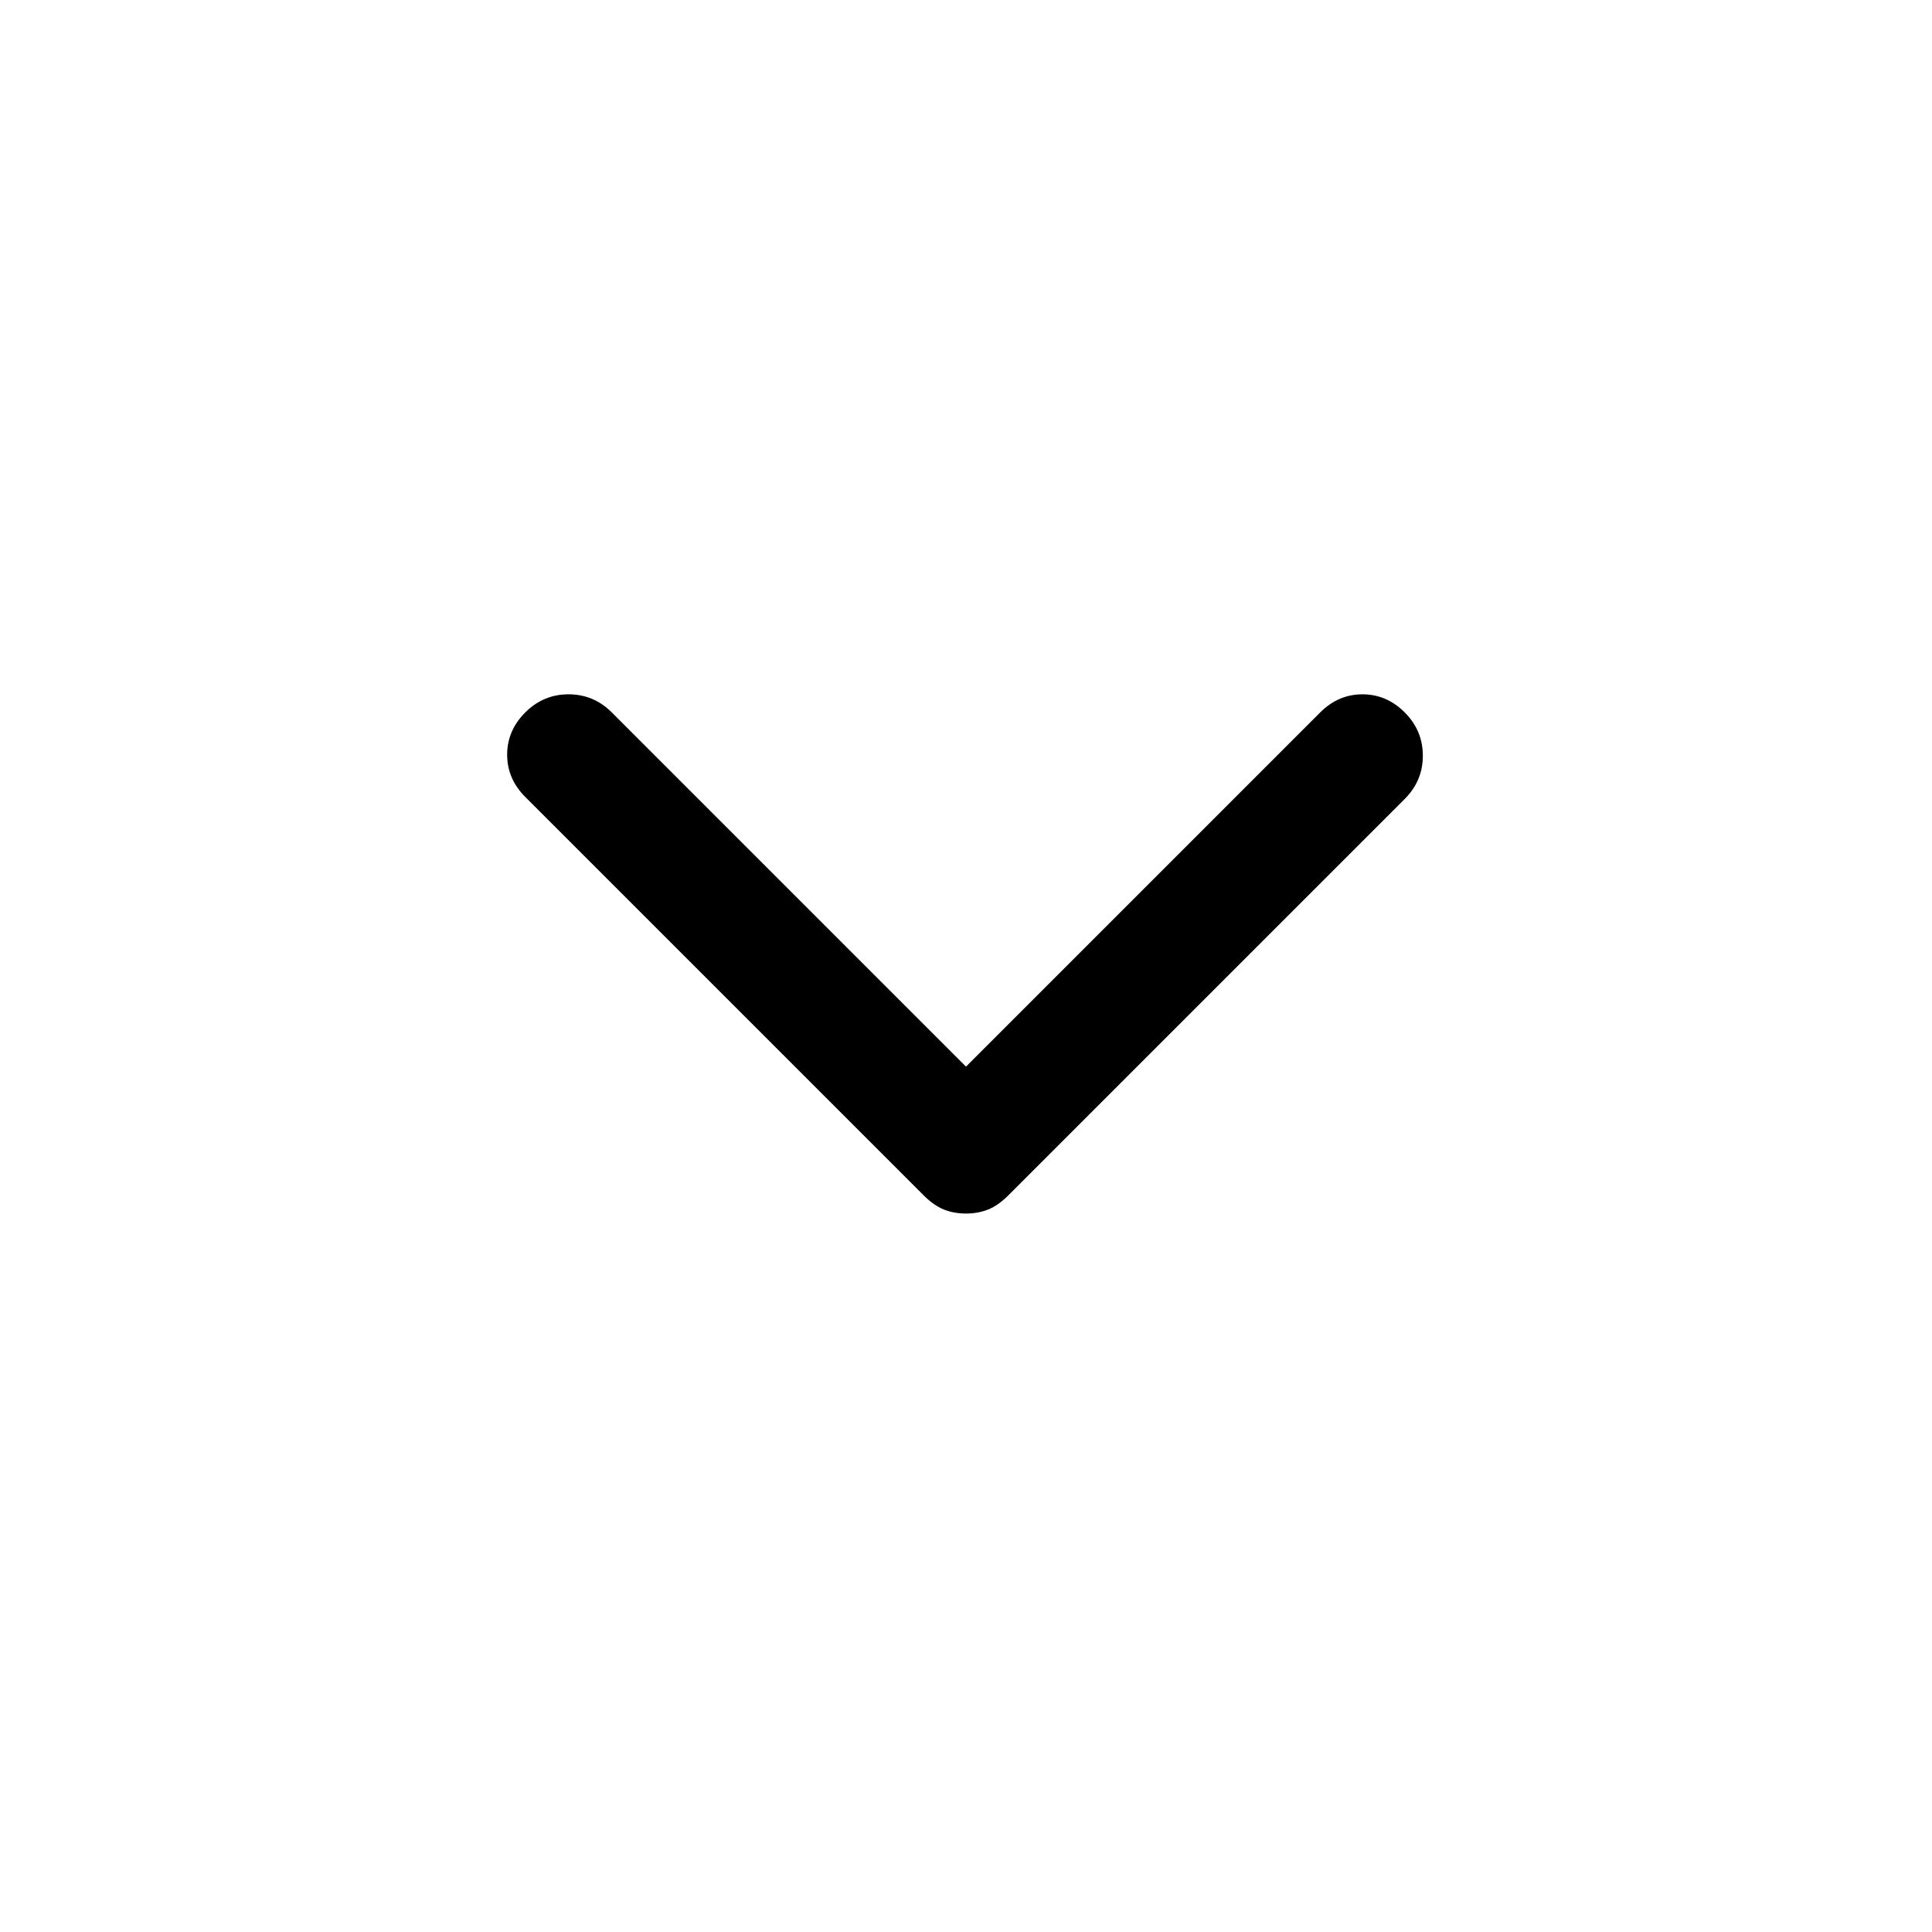
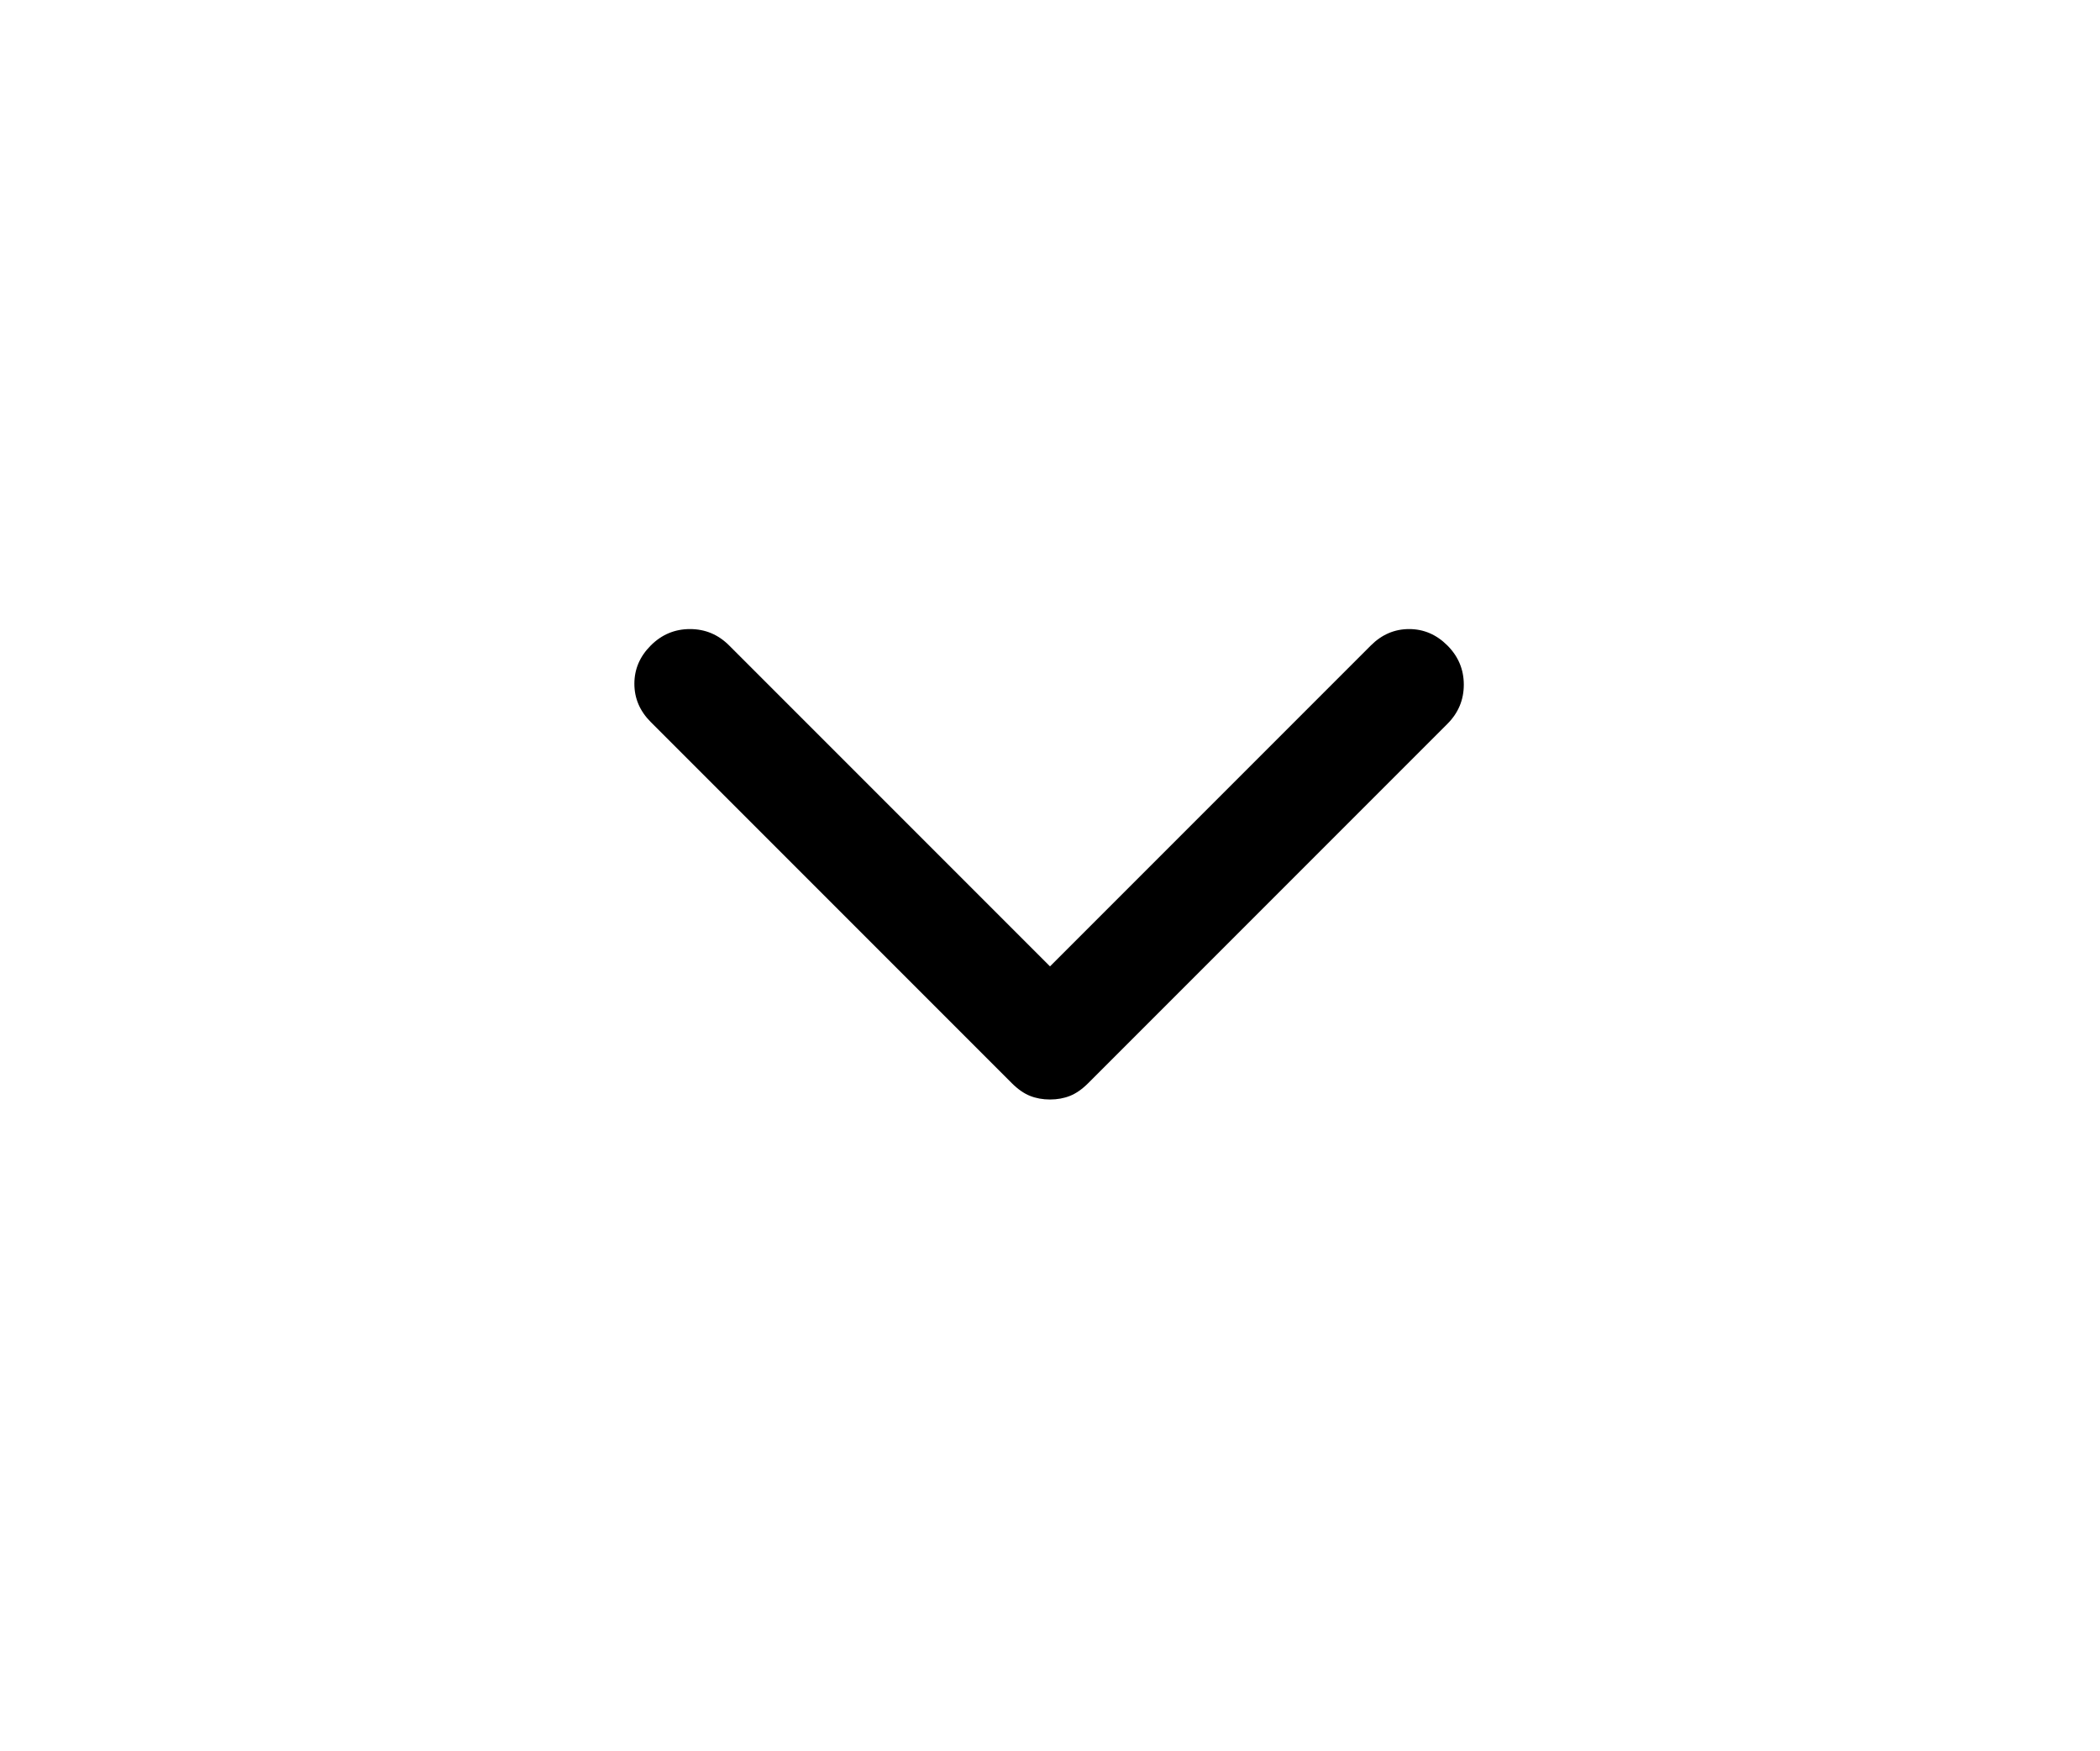
- <svg xmlns="http://www.w3.org/2000/svg" height="48" viewBox="0 -960 960 960" width="48">
+ <svg xmlns="http://www.w3.org/2000/svg" height="40" viewBox="0 -960 960 960" width="48">
  <path d="M480-357q-6 0-11-2t-10-7L261-564q-9-9-9-21t9-21q9-9 21.5-9t21.5 9l176 176 176-176q9-9 21-9t21 9q9 9 9 21.5t-9 21.5L501-366q-5 5-10 7t-11 2Z" />
</svg>
